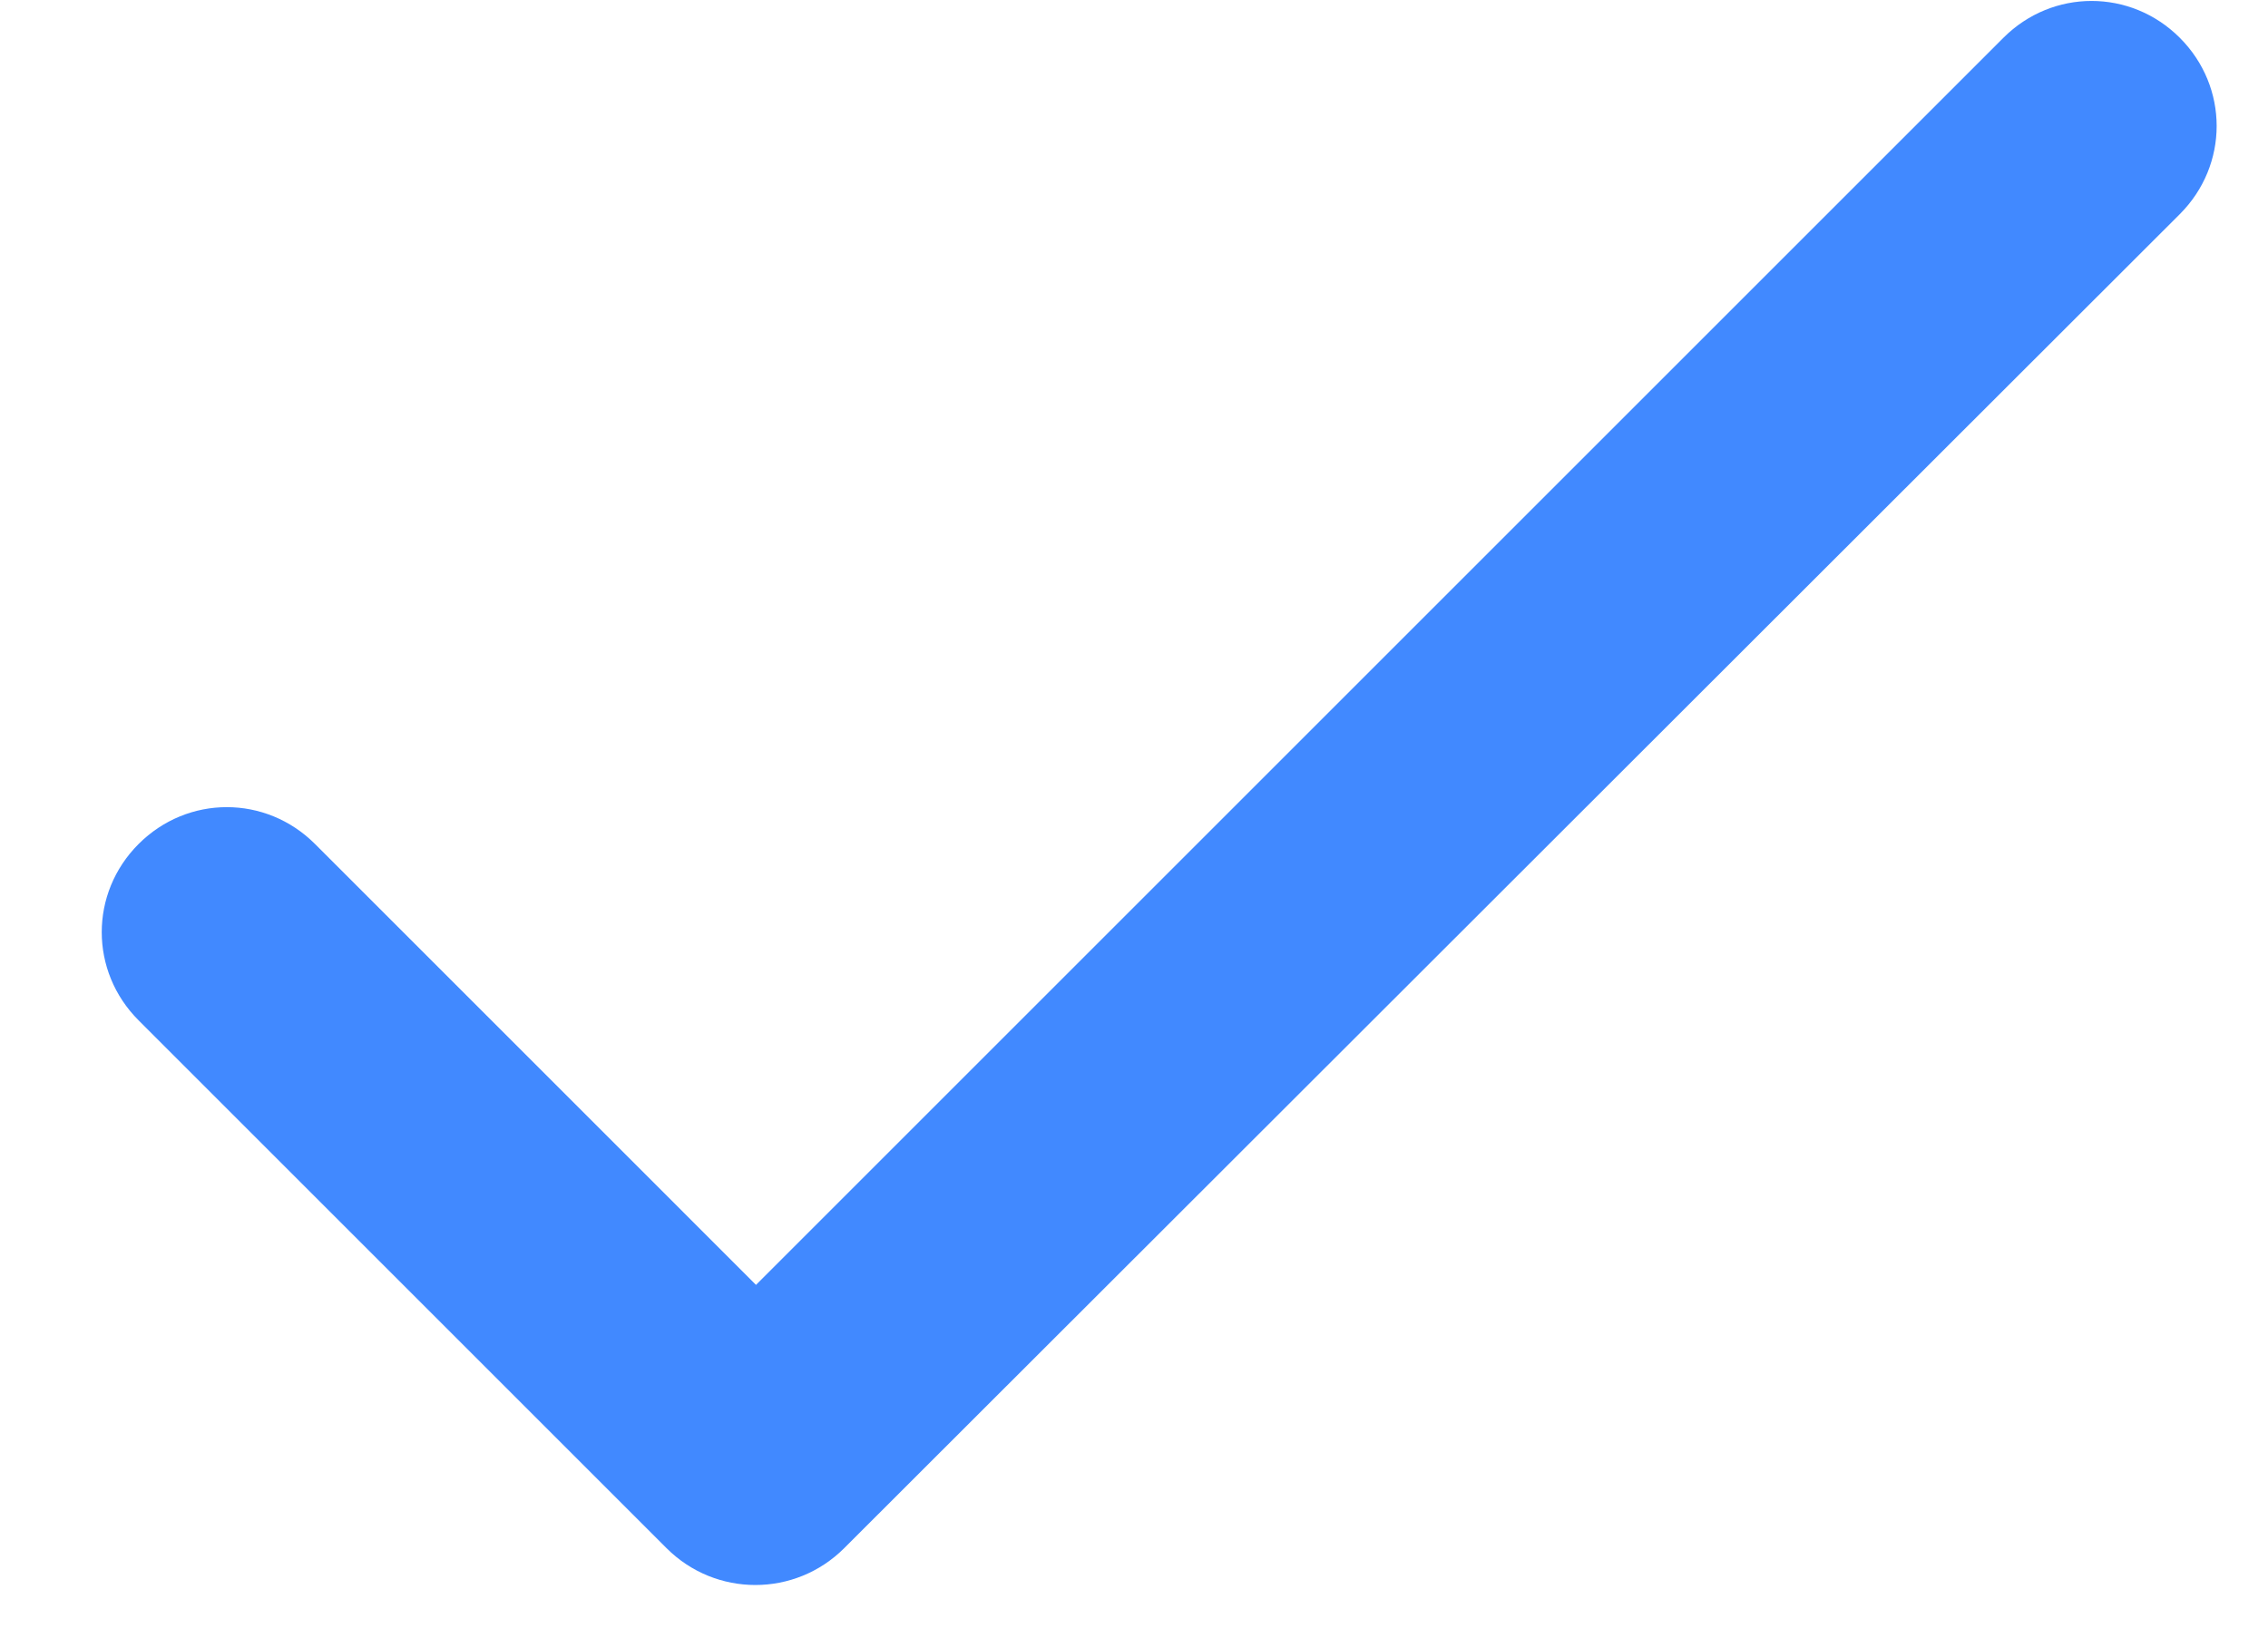
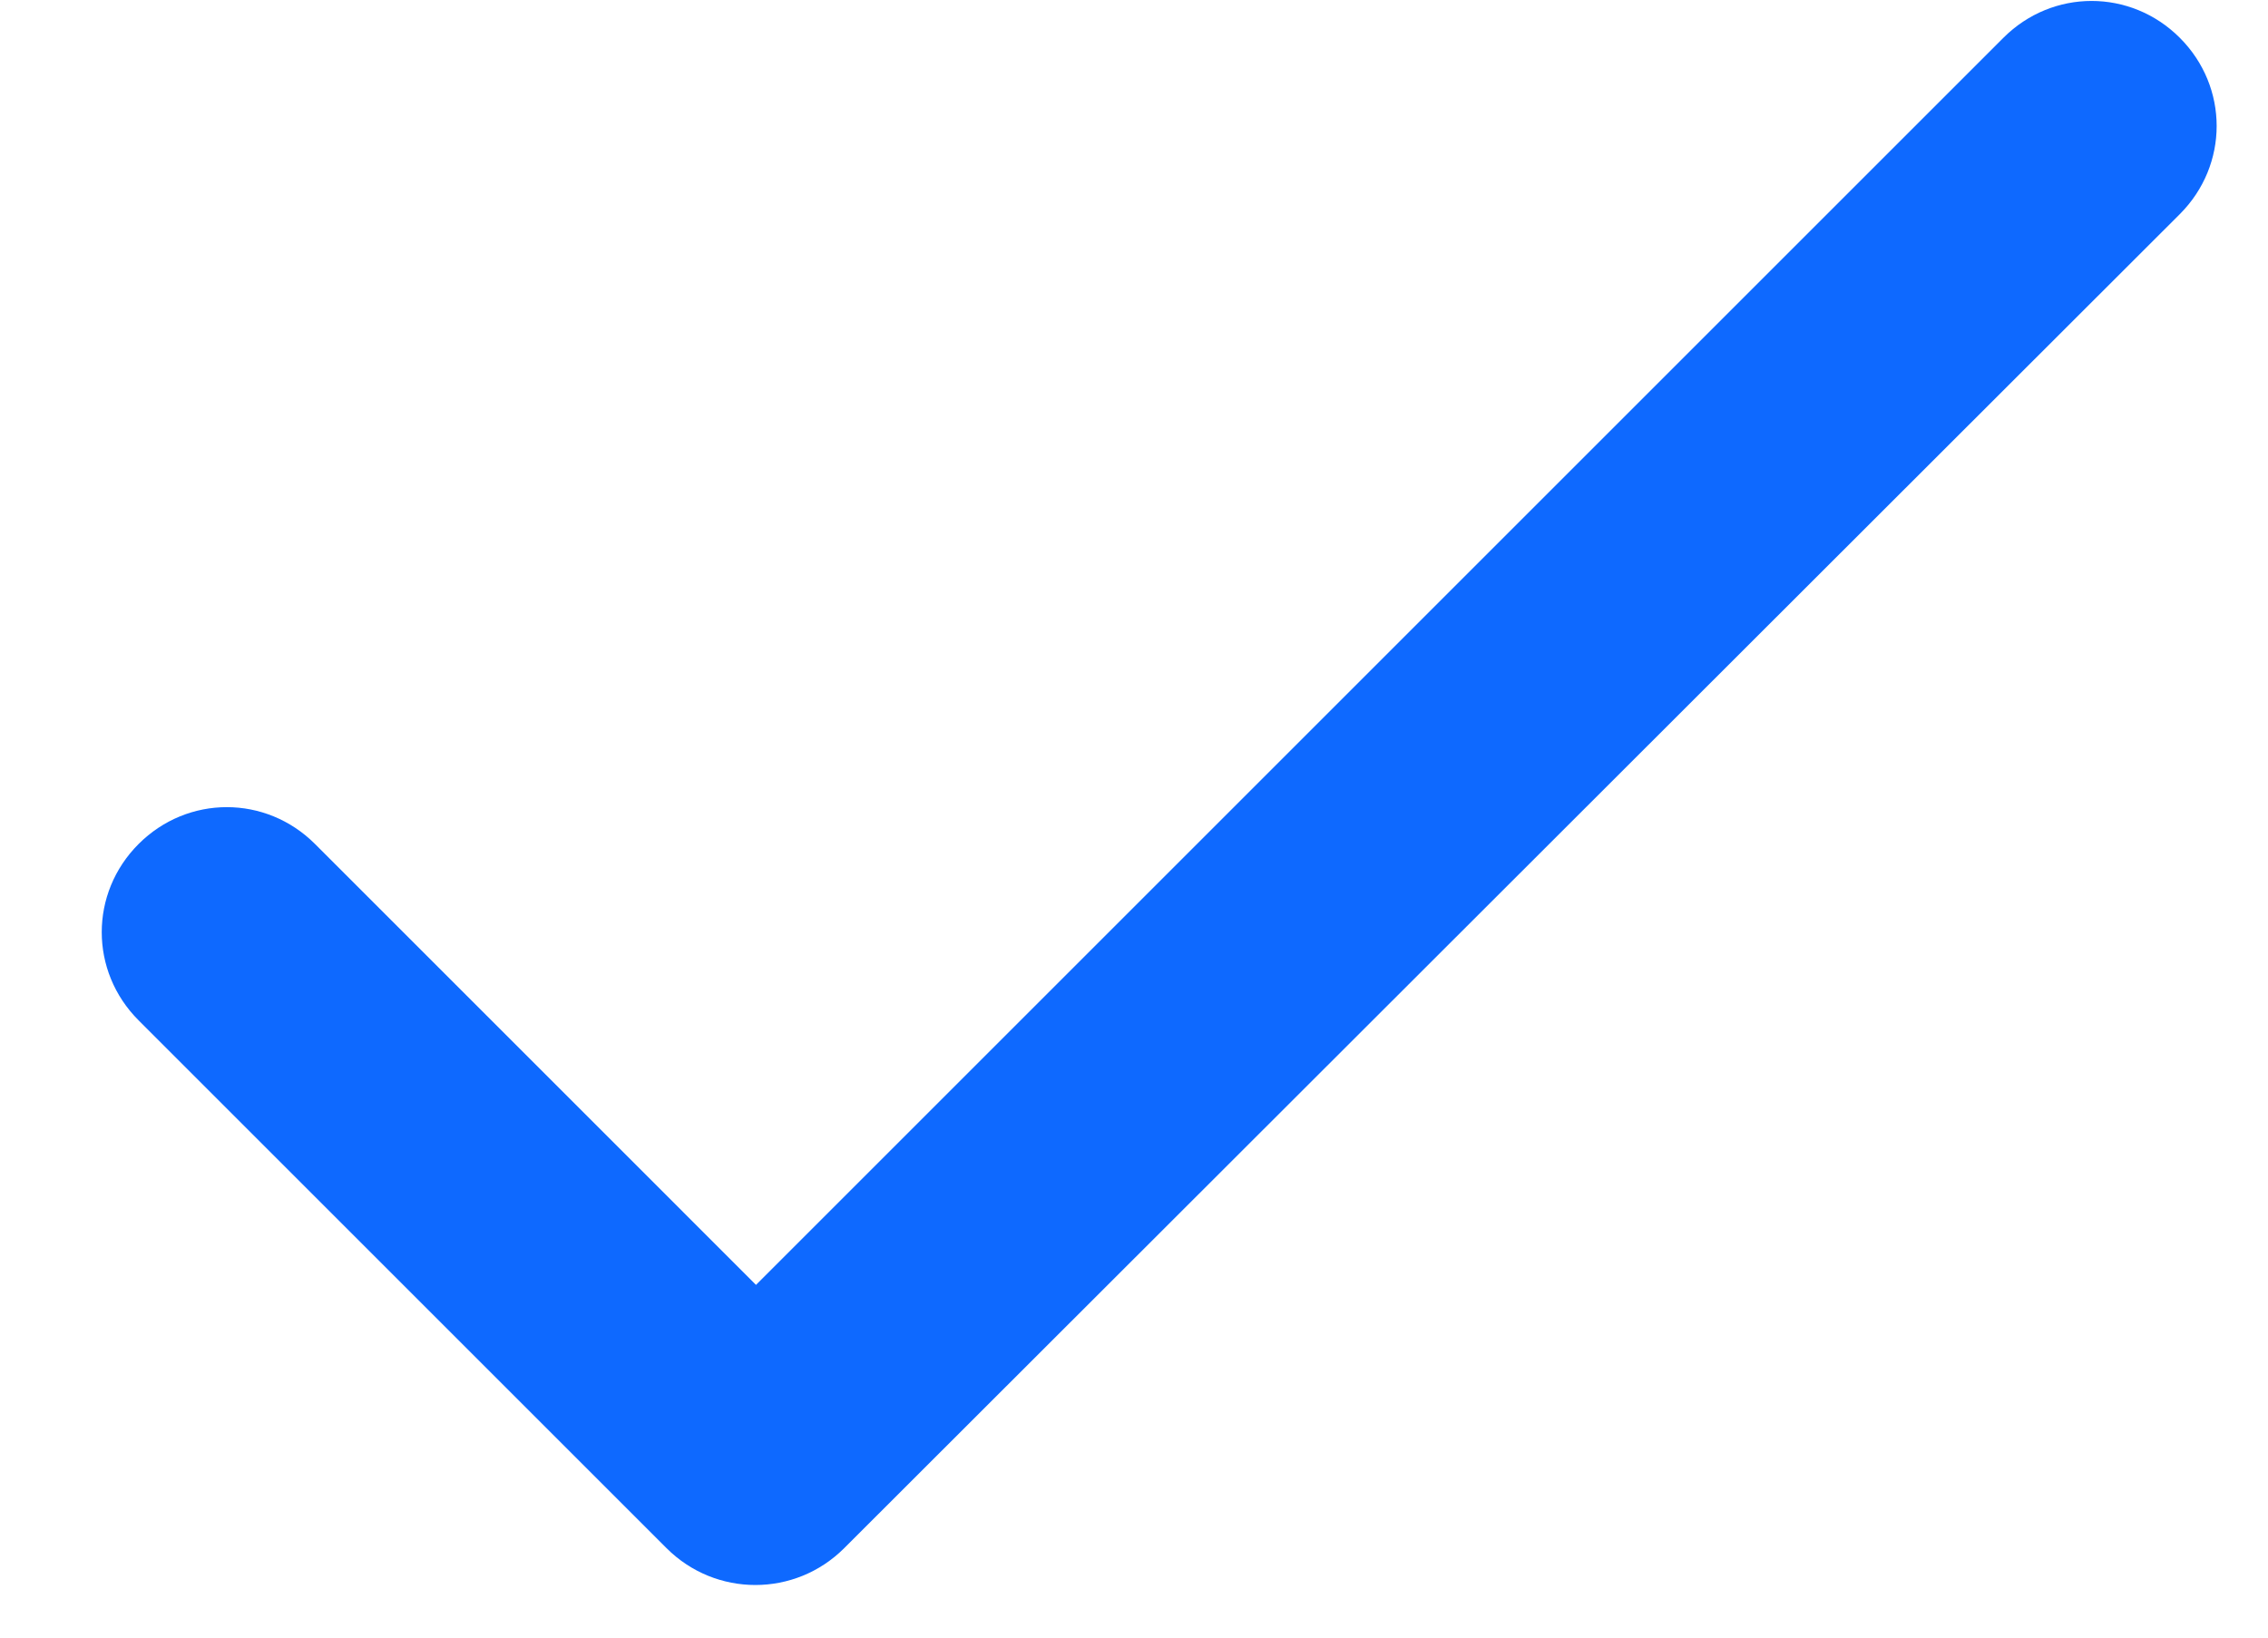
<svg xmlns="http://www.w3.org/2000/svg" width="18px" height="13px" viewBox="0 0 18 13" version="1.1">
  <g id="default-collection" stroke="none" stroke-width="1" fill="none" fill-rule="evenodd">
    <g id="saved-video-status" transform="translate(-546, -798)">
      <g id="ICONS-/-saved" transform="translate(543, 792)">
        <g id="round-done-24px">
          <polygon id="Path" points="0 0 24 0 24 24 0 24" />
-           <path d="M9,16.2 L5.5,12.7 C5.11,12.31 4.49,12.31 4.1,12.7 C3.71,13.09 3.71,13.71 4.1,14.1 L8.29,18.29 C8.68,18.68 9.31,18.68 9.7,18.29 L20.3,7.7 C20.69,7.31 20.69,6.69 20.3,6.3 C19.91,5.91 19.29,5.91 18.9,6.3 L9,16.2 Z" id="Path" fill="#4189FF" />
+           <path d="M9,16.2 L5.5,12.7 C5.11,12.31 4.49,12.31 4.1,12.7 C3.71,13.09 3.71,13.71 4.1,14.1 L8.29,18.29 C8.68,18.68 9.31,18.68 9.7,18.29 L20.3,7.7 C20.69,7.31 20.69,6.69 20.3,6.3 C19.91,5.91 19.29,5.91 18.9,6.3 L9,16.2 Z" id="Path" fill="#0E69FF" />
        </g>
      </g>
    </g>
  </g>
</svg>
